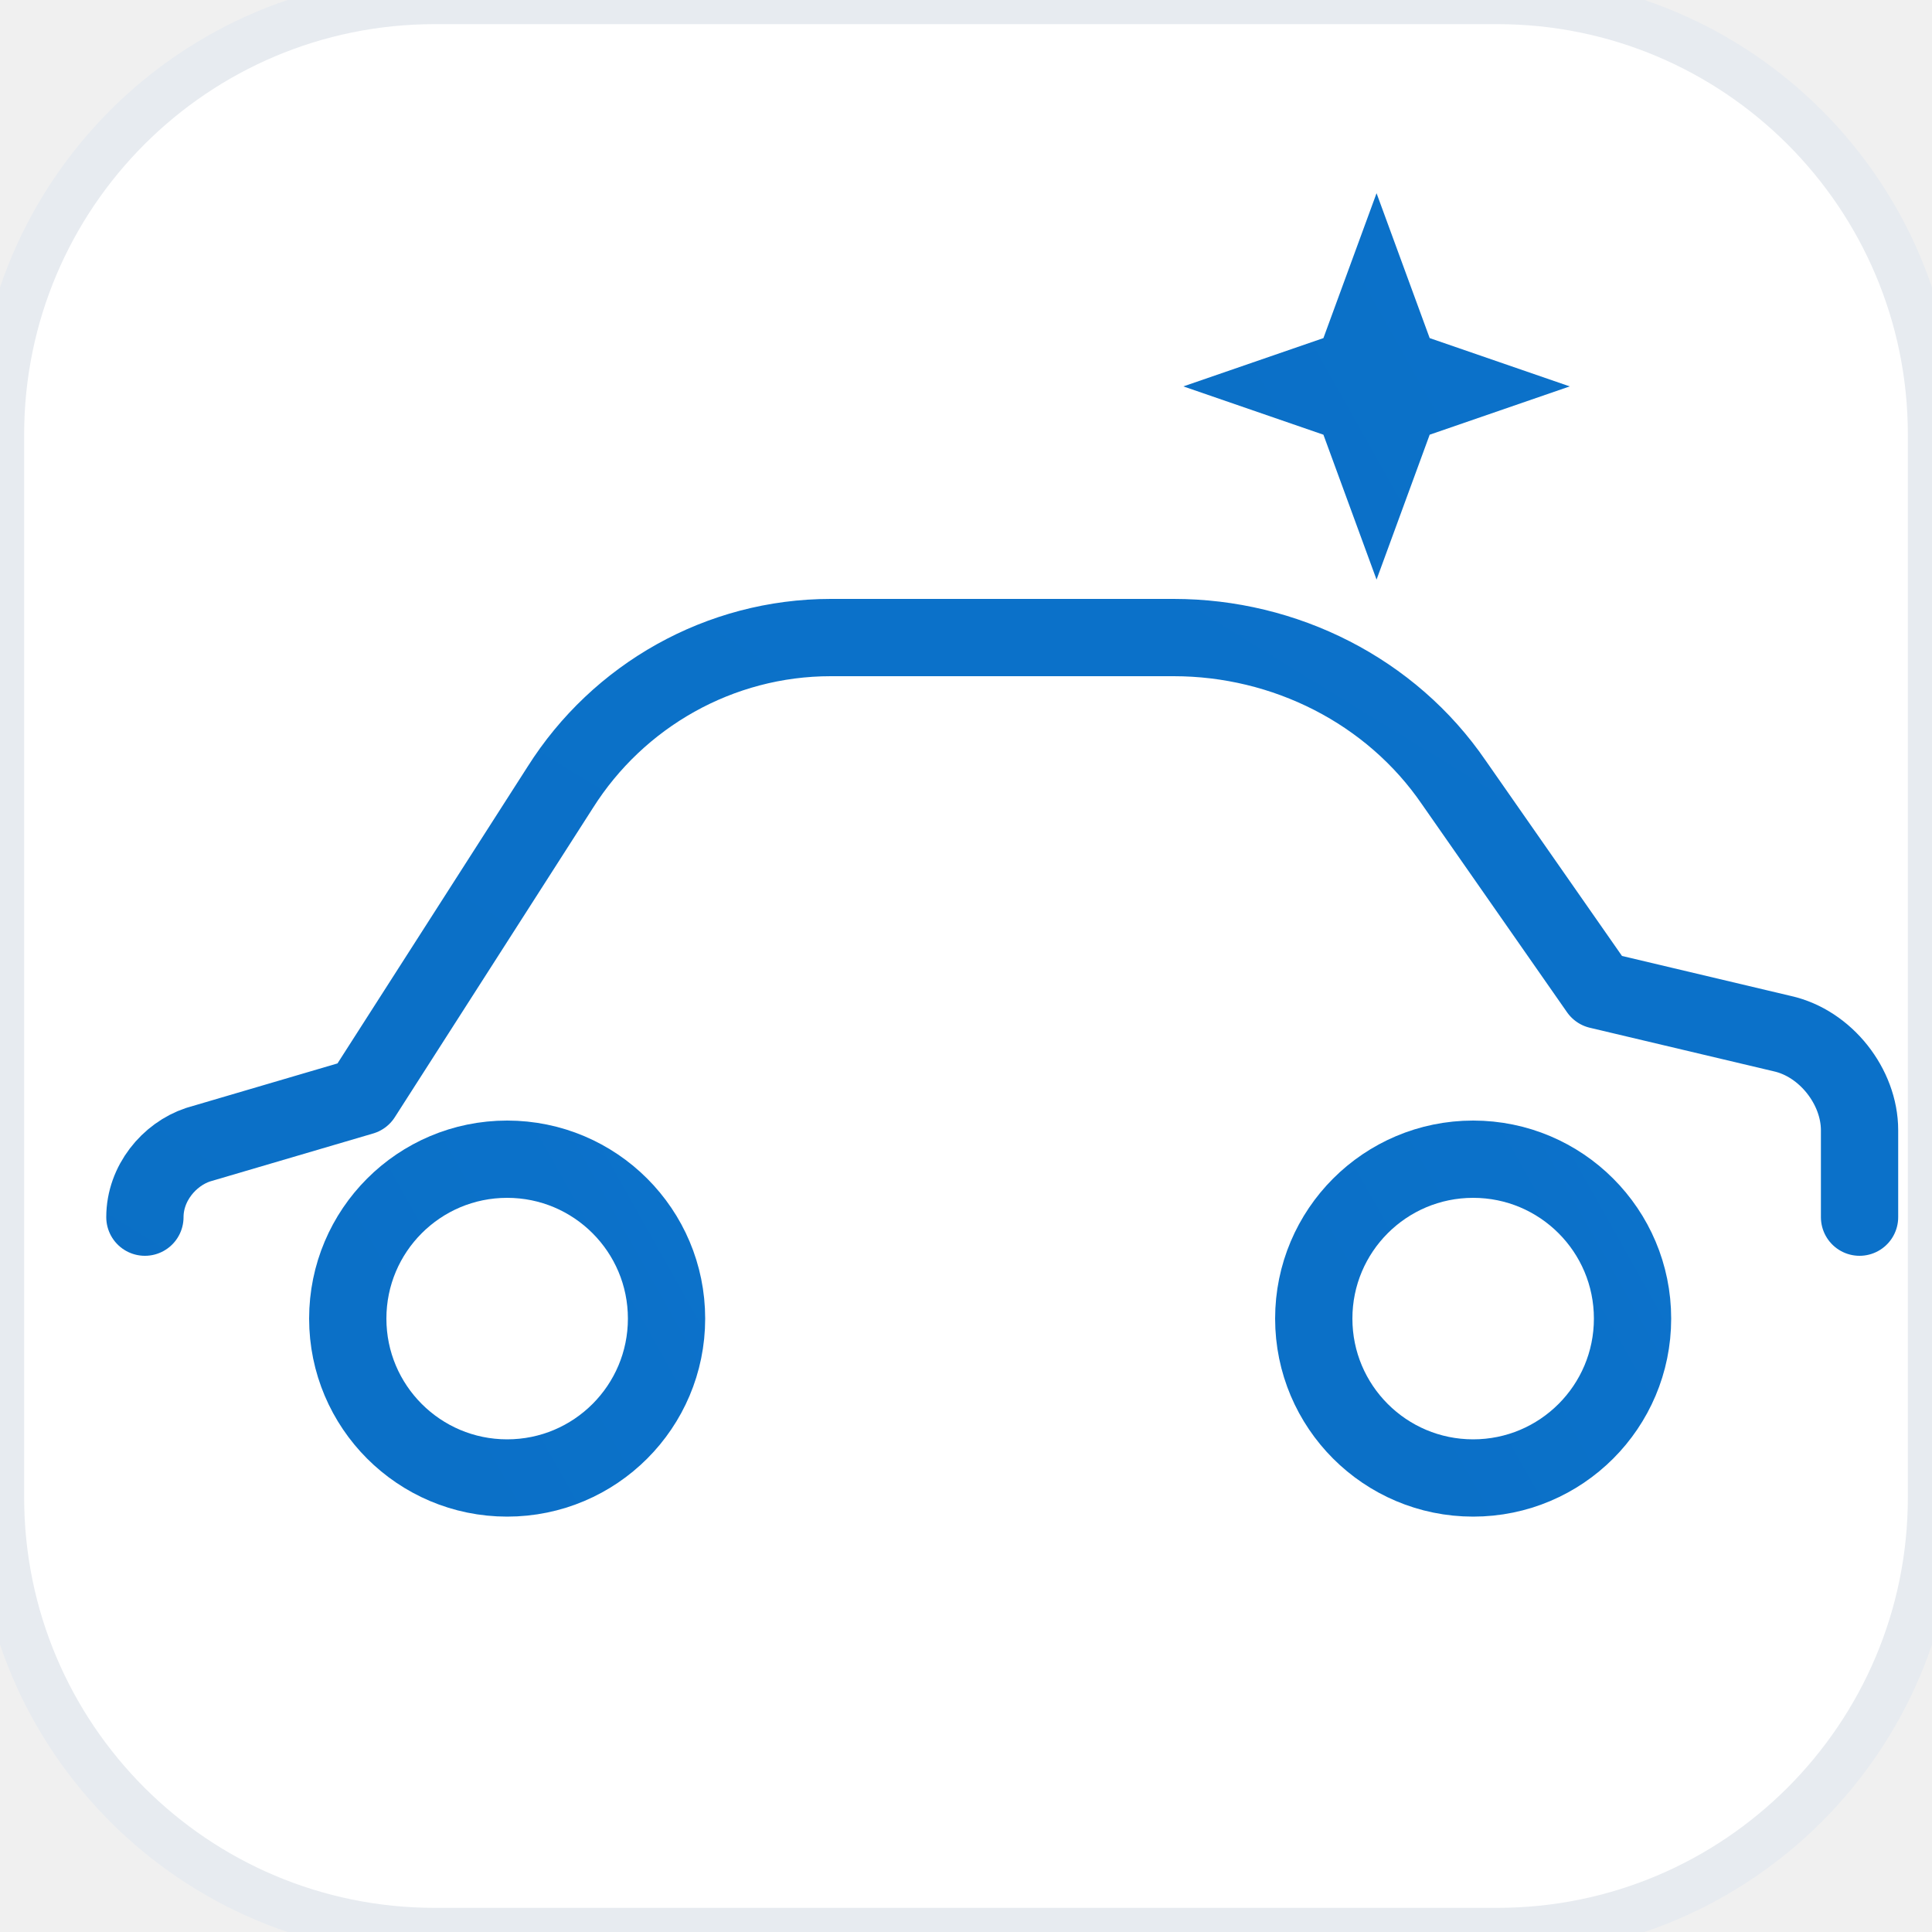
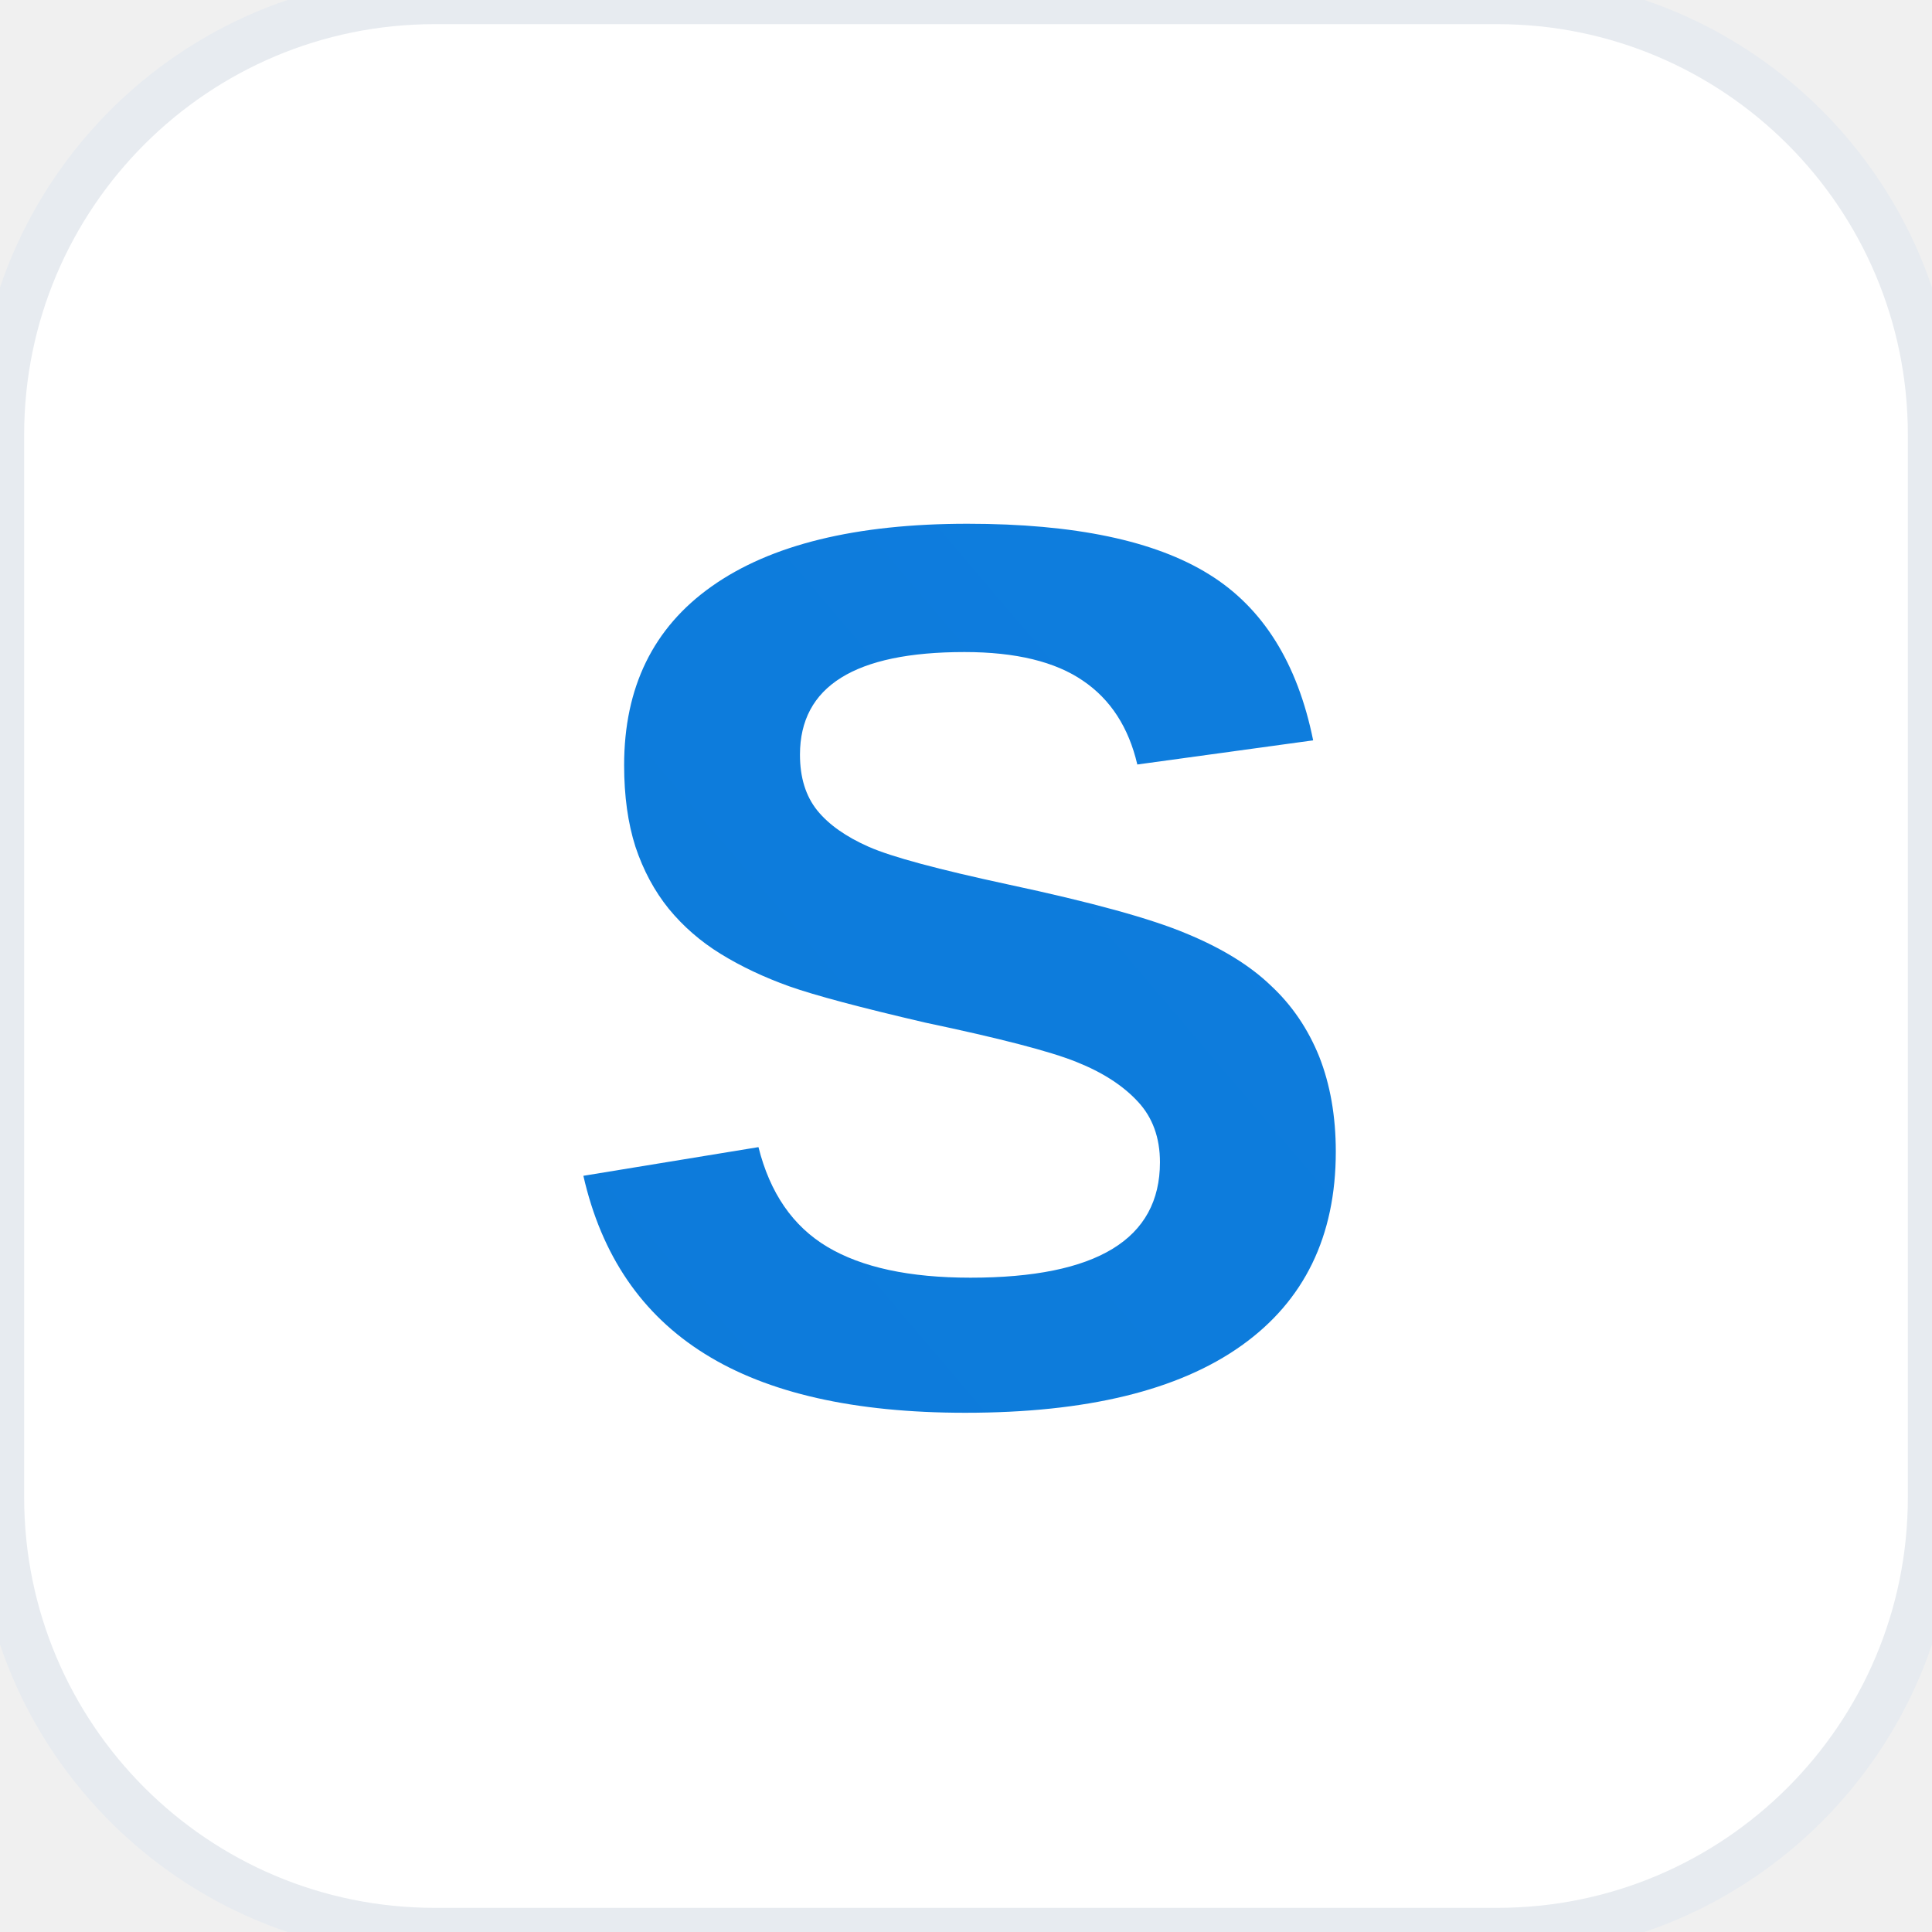
<svg xmlns="http://www.w3.org/2000/svg" viewBox="0 0 40 40">
  <rect width="40" height="40" rx="9" fill="#ffffff" />
  <rect width="40" height="40" rx="9" fill="none" stroke="#e7ebf0" stroke-width="1" />
  <defs>
-     <linearGradient id="favGrad" x1="4" y1="30" x2="36" y2="12">
+     <linearGradient id="favGrad" x1="6" y1="34" x2="34" y2="6">
      <stop offset="0" stop-color="#085ea8" />
      <stop offset="0.55" stop-color="#0e7fe1" />
      <stop offset="1" stop-color="#4fa8ef" />
    </linearGradient>
  </defs>
-   <path d="M3 25.2c0-.7.5-1.3 1.1-1.5l3.4-1 4.1-6.4c1.2-1.9 3.3-3.1 5.6-3.1h7.1c2.3 0 4.5 1.1 5.8 3l3 4.3 3.8.9c.9.2 1.6 1.1 1.6 2v1.8" fill="none" stroke="url(#favGrad)" stroke-width="1.6" stroke-linecap="round" stroke-linejoin="round" />
-   <path d="M4.5 27.3h4.2M15 27.3h9.5M35.5 27.3h1.5" stroke="url(#favGrad)" stroke-width="1.6" stroke-linecap="round" />
-   <path d="M11 21.5c1 0 12.5 0 19 0" fill="none" stroke="url(#favGrad)" stroke-width="1.3" stroke-linecap="round" opacity="0.85" />
-   <circle cx="10.5" cy="27.3" r="3.3" fill="none" stroke="url(#favGrad)" stroke-width="1.6" />
-   <circle cx="30.5" cy="27.3" r="3.3" fill="none" stroke="url(#favGrad)" stroke-width="1.6" />
-   <path d="M28.5 4 L29.6 7 L32.5 8 L29.6 9 L28.5 12 L27.4 9 L24.5 8 L27.4 7 Z" fill="url(#favGrad)" />
+   <text x="20" y="29" font-family="Arial, Helvetica, sans-serif" font-weight="800" font-size="26" text-anchor="middle" fill="url(#favGrad)">S</text>
</svg>
